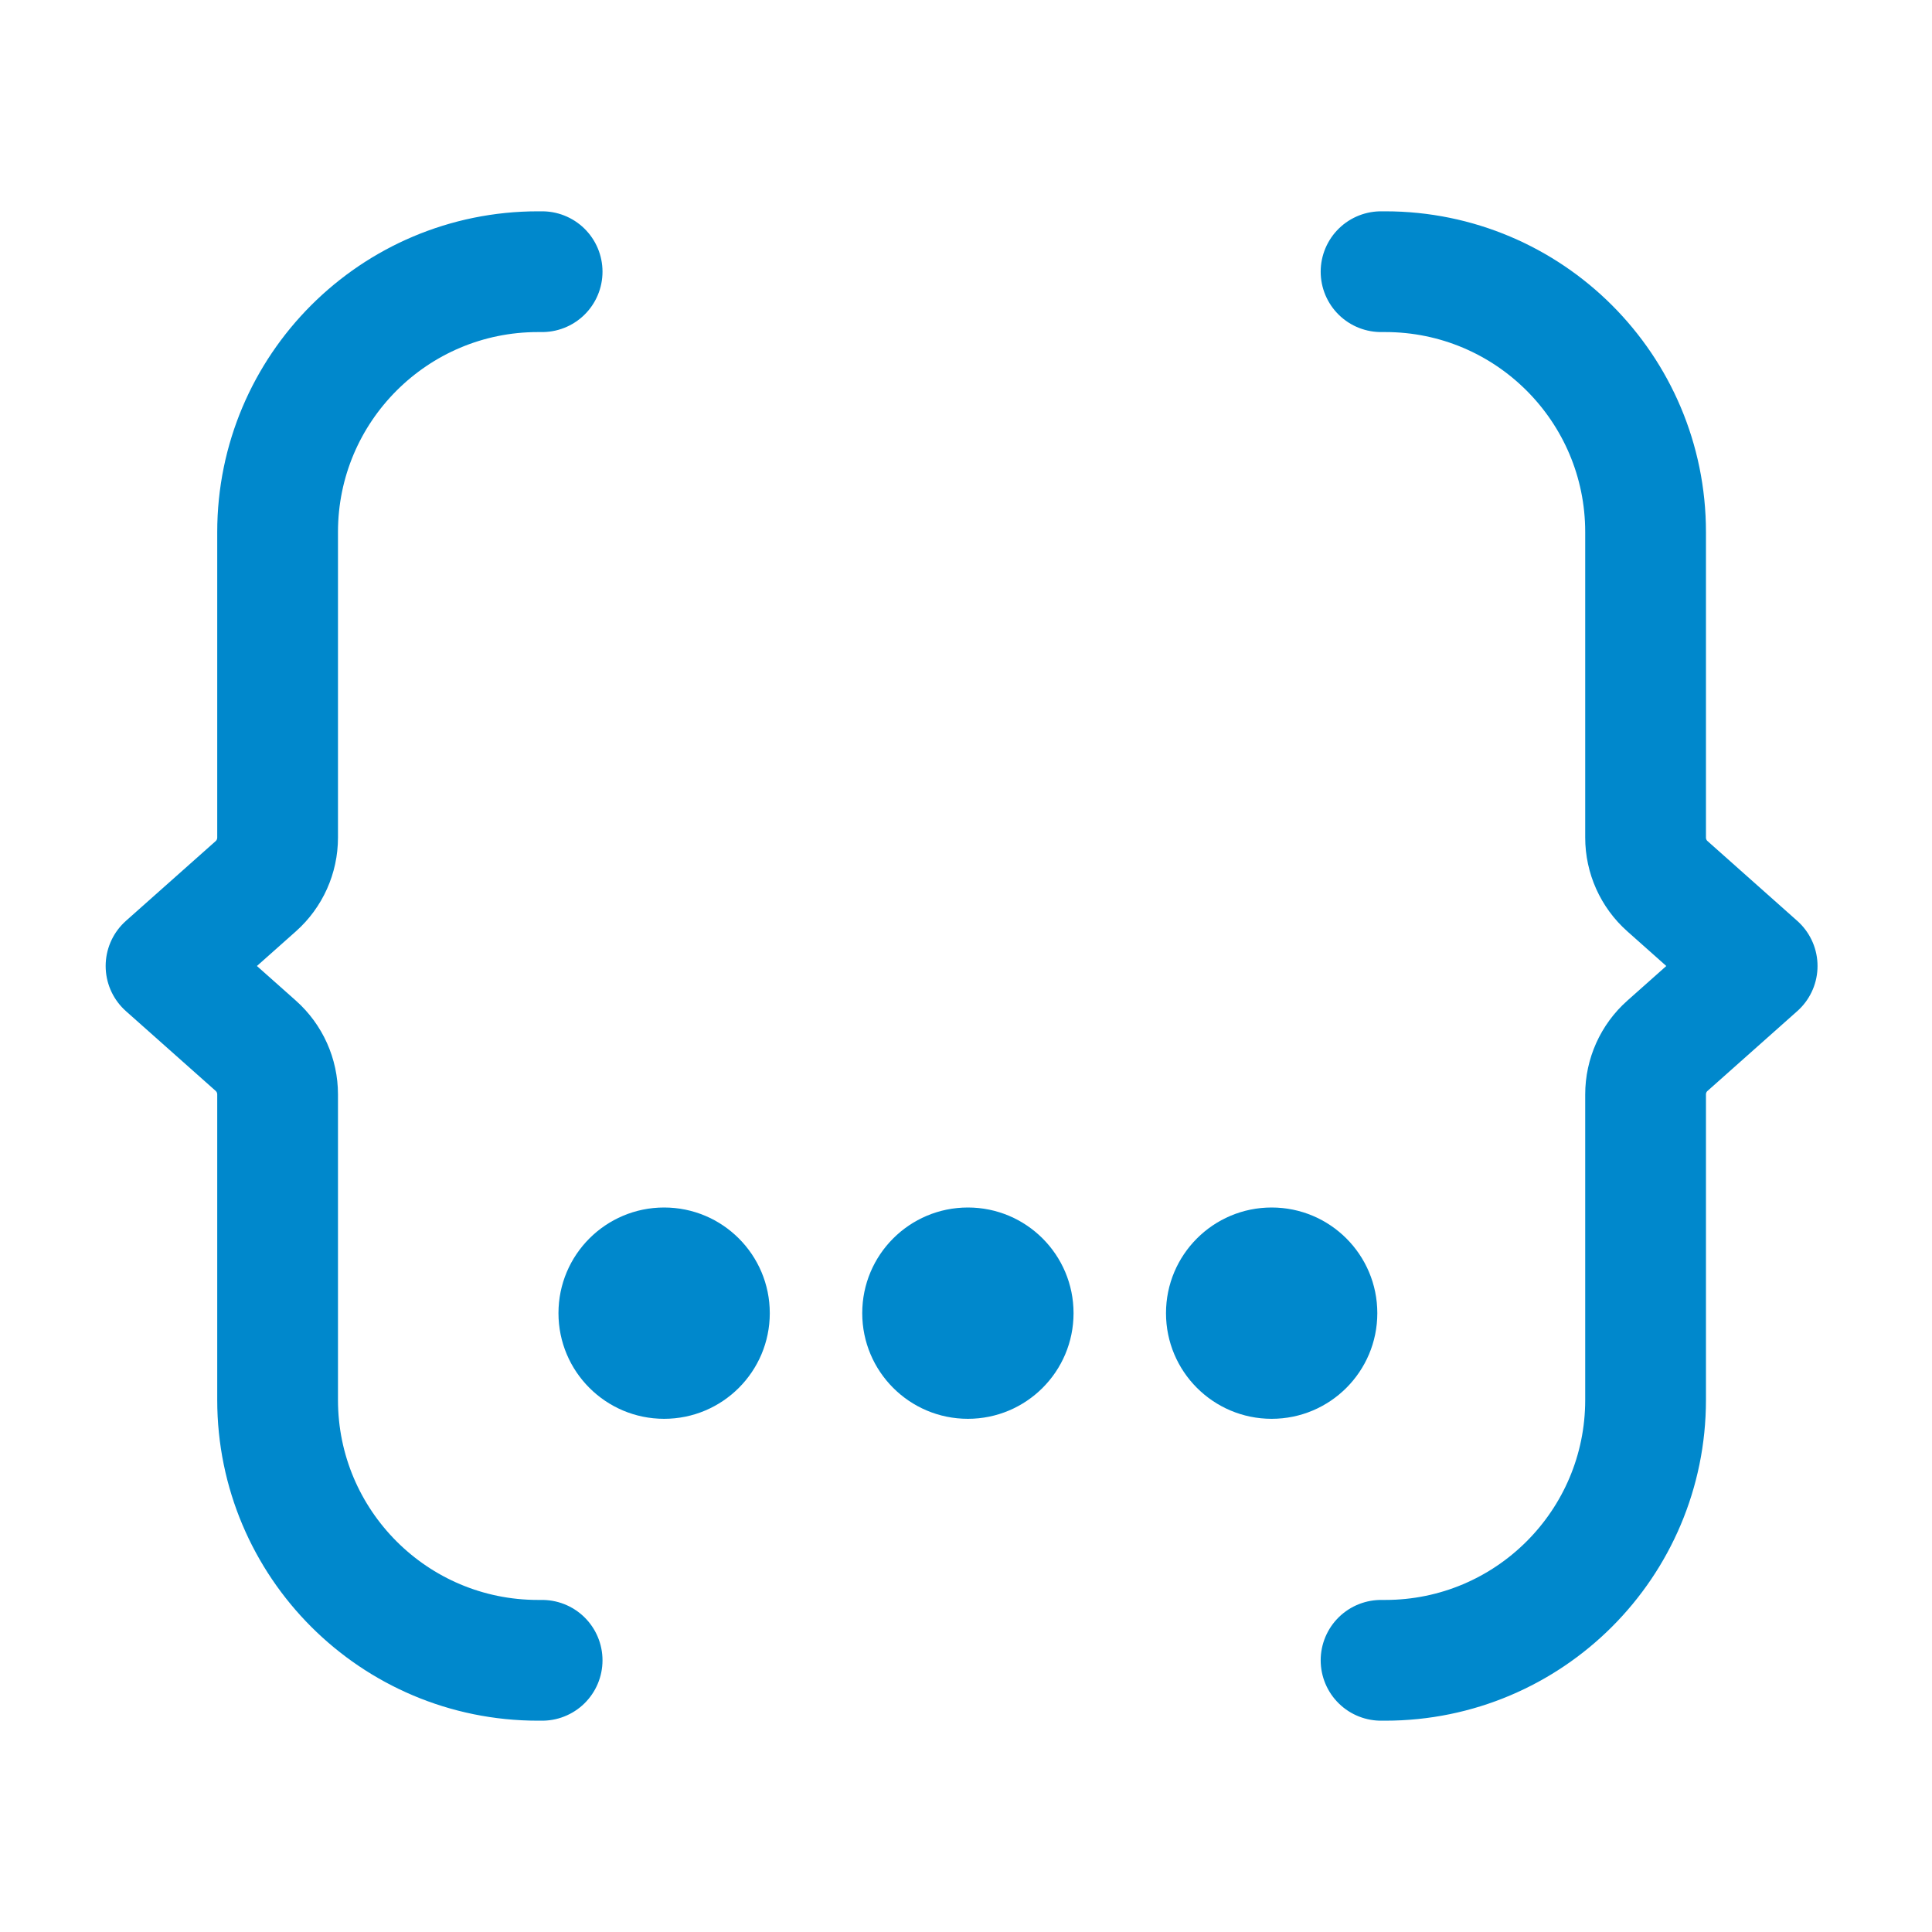
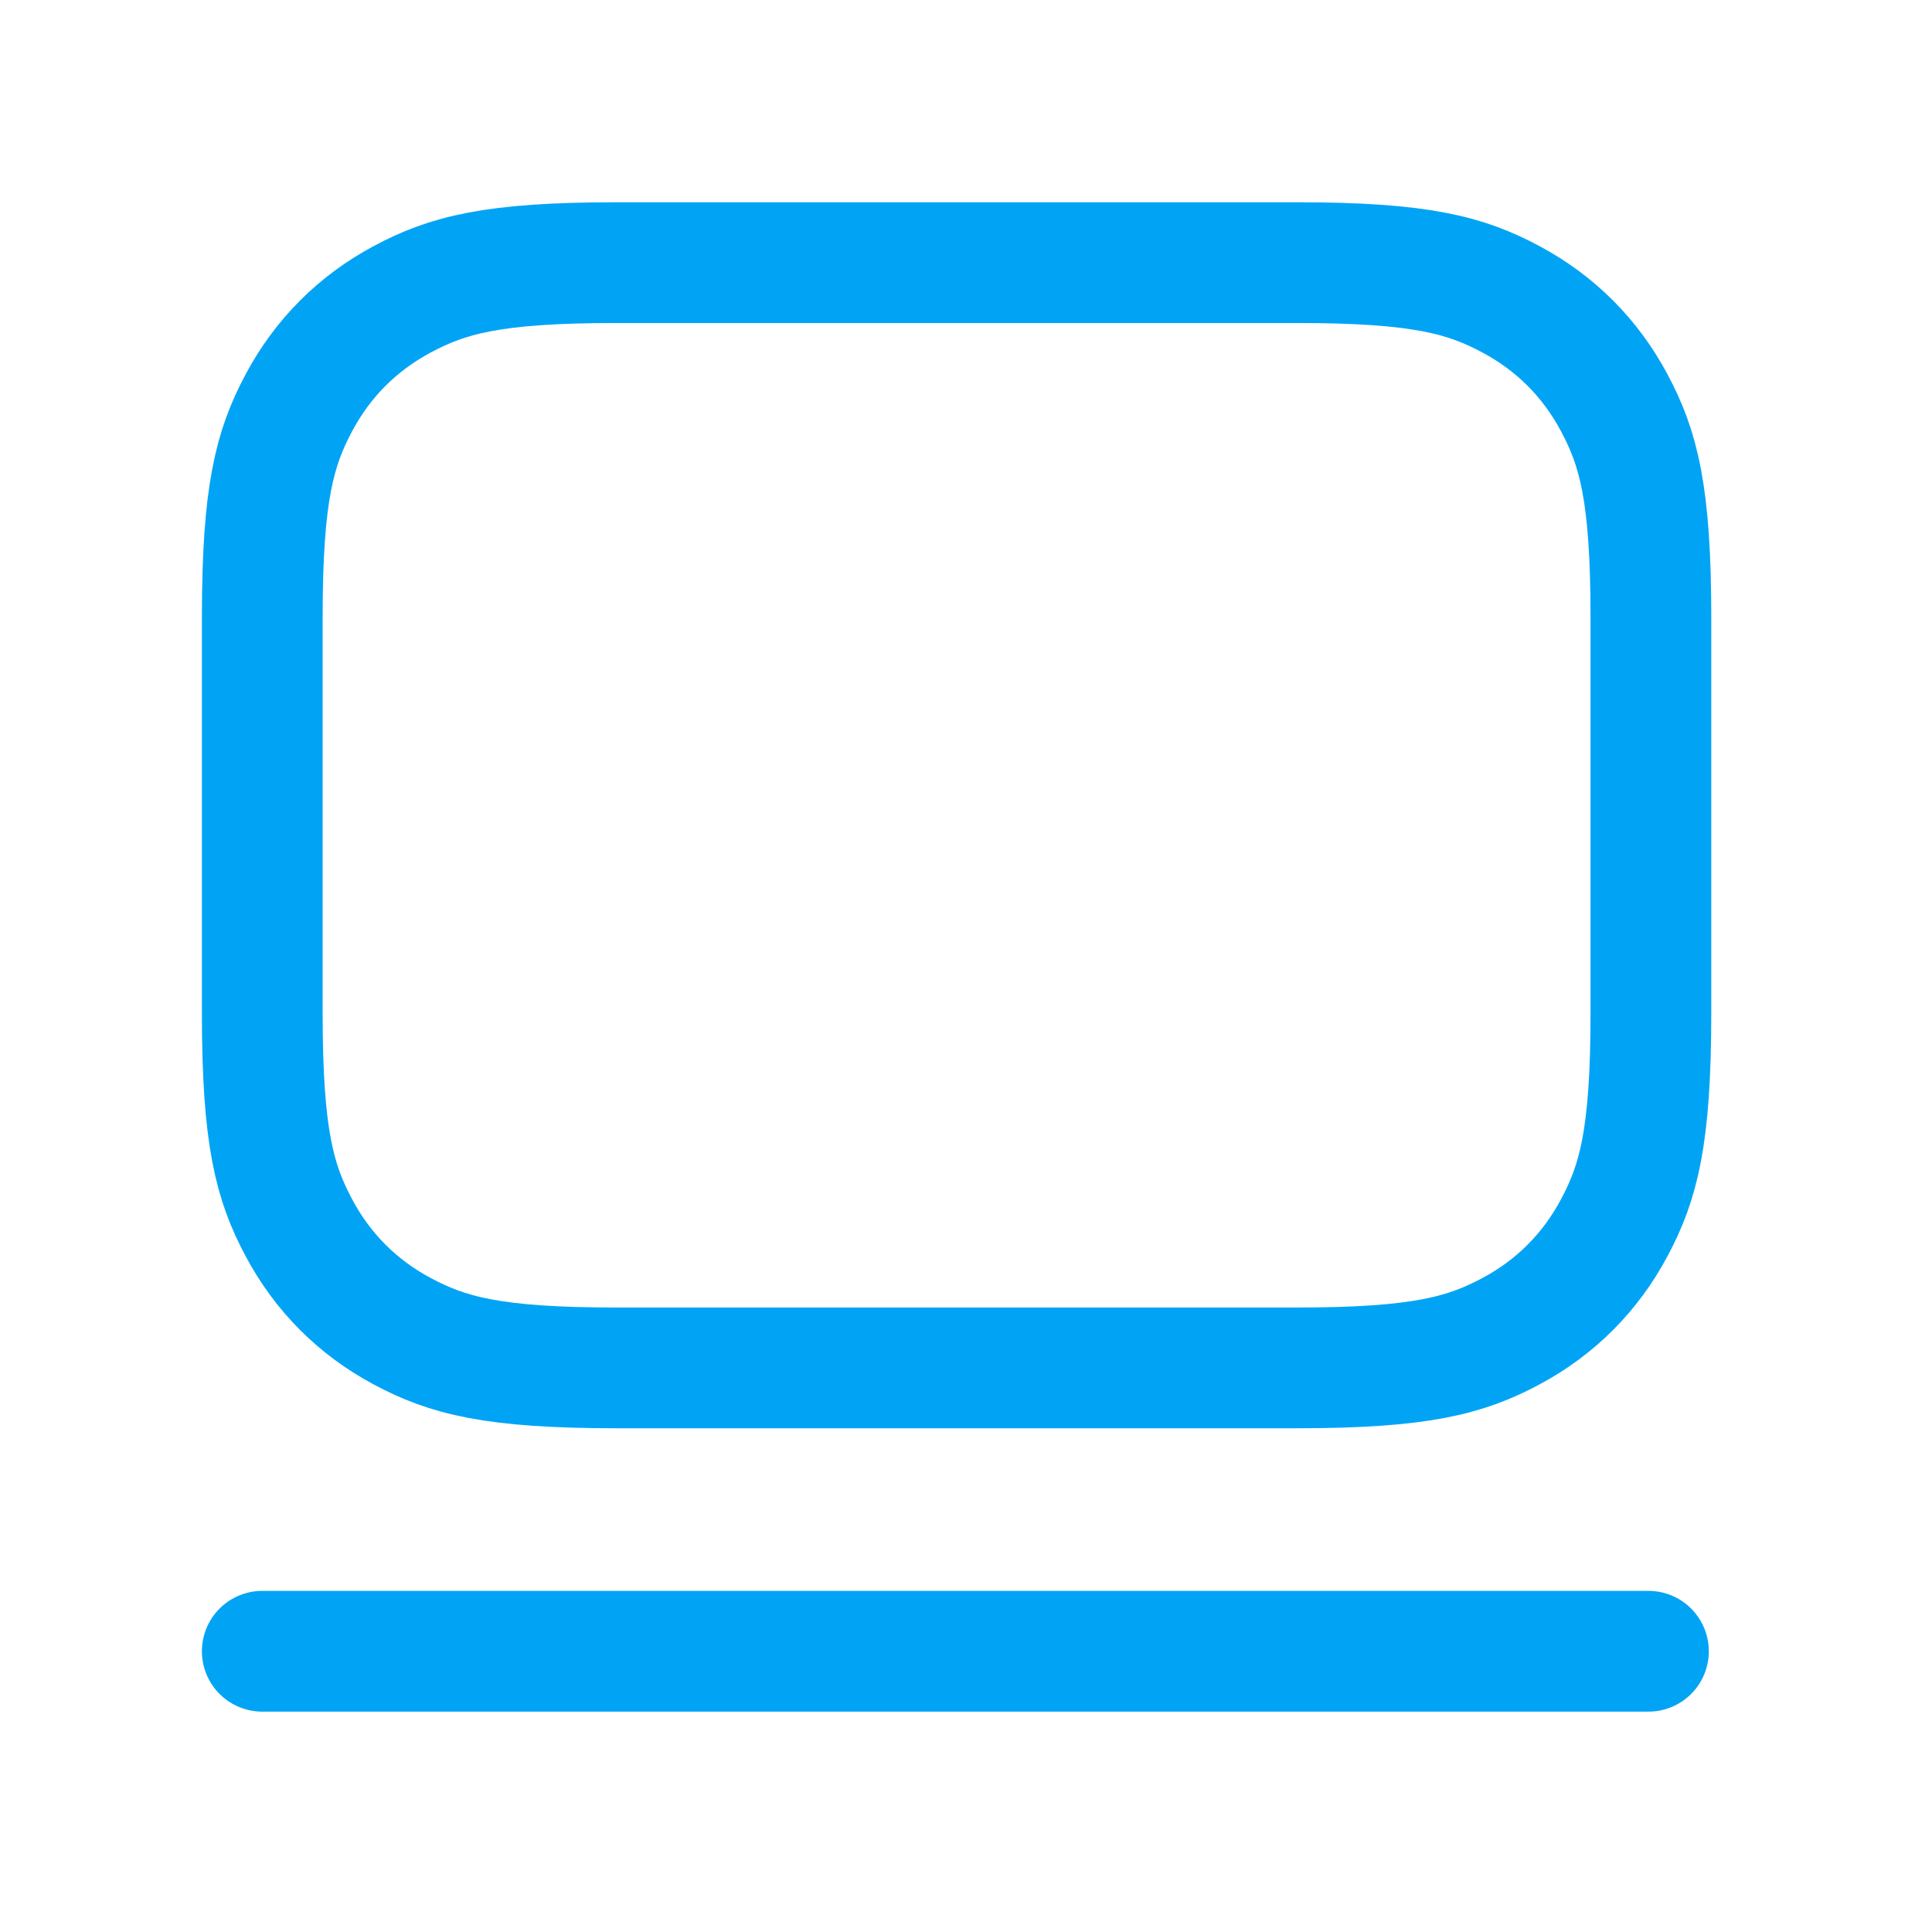
<svg xmlns="http://www.w3.org/2000/svg" width="48" height="48" viewBox="0 0 48 48" fill="none">
-   <path d="M13.469 6.75H13.366C9.793 6.75 6.897 9.646 6.897 13.219V20.809C6.897 21.271 6.7 21.711 6.355 22.018L4.125 24L6.355 25.982C6.7 26.289 6.897 26.729 6.897 27.191V34.781C6.897 38.354 9.793 41.25 13.366 41.25H13.469" stroke="#0088CC" stroke-width="3" stroke-linecap="round" stroke-linejoin="round" />
-   <path d="M34.312 6.75H34.415C37.988 6.75 40.884 9.646 40.884 13.219V20.809C40.884 21.271 41.081 21.711 41.427 22.018L43.656 24L41.427 25.982C41.081 26.289 40.884 26.729 40.884 27.191V34.781C40.884 38.354 37.988 41.25 34.415 41.25H34.312" stroke="#0088CC" stroke-width="3" stroke-linecap="round" stroke-linejoin="round" />
-   <path d="M19.125 32.625C19.125 34.075 17.95 35.25 16.5 35.25C15.05 35.25 13.875 34.075 13.875 32.625C13.875 31.175 15.05 30 16.5 30C17.95 30 19.125 31.175 19.125 32.625Z" fill="#0088CC" />
-   <path d="M26.672 32.625C26.672 34.075 25.497 35.25 24.047 35.25C22.597 35.25 21.422 34.075 21.422 32.625C21.422 31.175 22.597 30 24.047 30C25.497 30 26.672 31.175 26.672 32.625Z" fill="#0088CC" />
-   <path d="M34.219 32.625C34.219 34.075 33.044 35.25 31.594 35.25C30.144 35.25 28.969 34.075 28.969 32.625C28.969 31.175 30.144 30 31.594 30C33.044 30 34.219 31.175 34.219 32.625Z" fill="#0088CC" />
+   <path fill-rule="evenodd" clip-rule="evenodd" d="M32.222 6.525H15.309C12.233 6.525 11.113 6.835 9.987 7.439C8.884 8.03 8.018 8.897 7.428 10.002C6.826 11.13 6.516 12.252 6.516 15.334V25.176C6.516 28.258 6.826 29.38 7.428 30.507C8.018 31.613 8.884 32.48 9.987 33.071C11.113 33.674 12.233 33.985 15.309 33.985H32.222C35.298 33.985 36.418 33.674 37.544 33.071C38.648 32.48 39.513 31.613 40.103 30.507C40.706 29.38 41.016 28.258 41.016 25.176V15.334C41.016 12.252 40.706 11.13 40.103 10.002C39.513 8.897 38.648 8.03 37.544 7.439C36.418 6.835 35.298 6.525 32.222 6.525Z" stroke="#01A4F5" stroke-width="3" />
+   <path d="M6.516 41.025L40.955 41.025" stroke="#01A4F5" stroke-width="3" stroke-linecap="round" stroke-linejoin="round" />
</svg>
